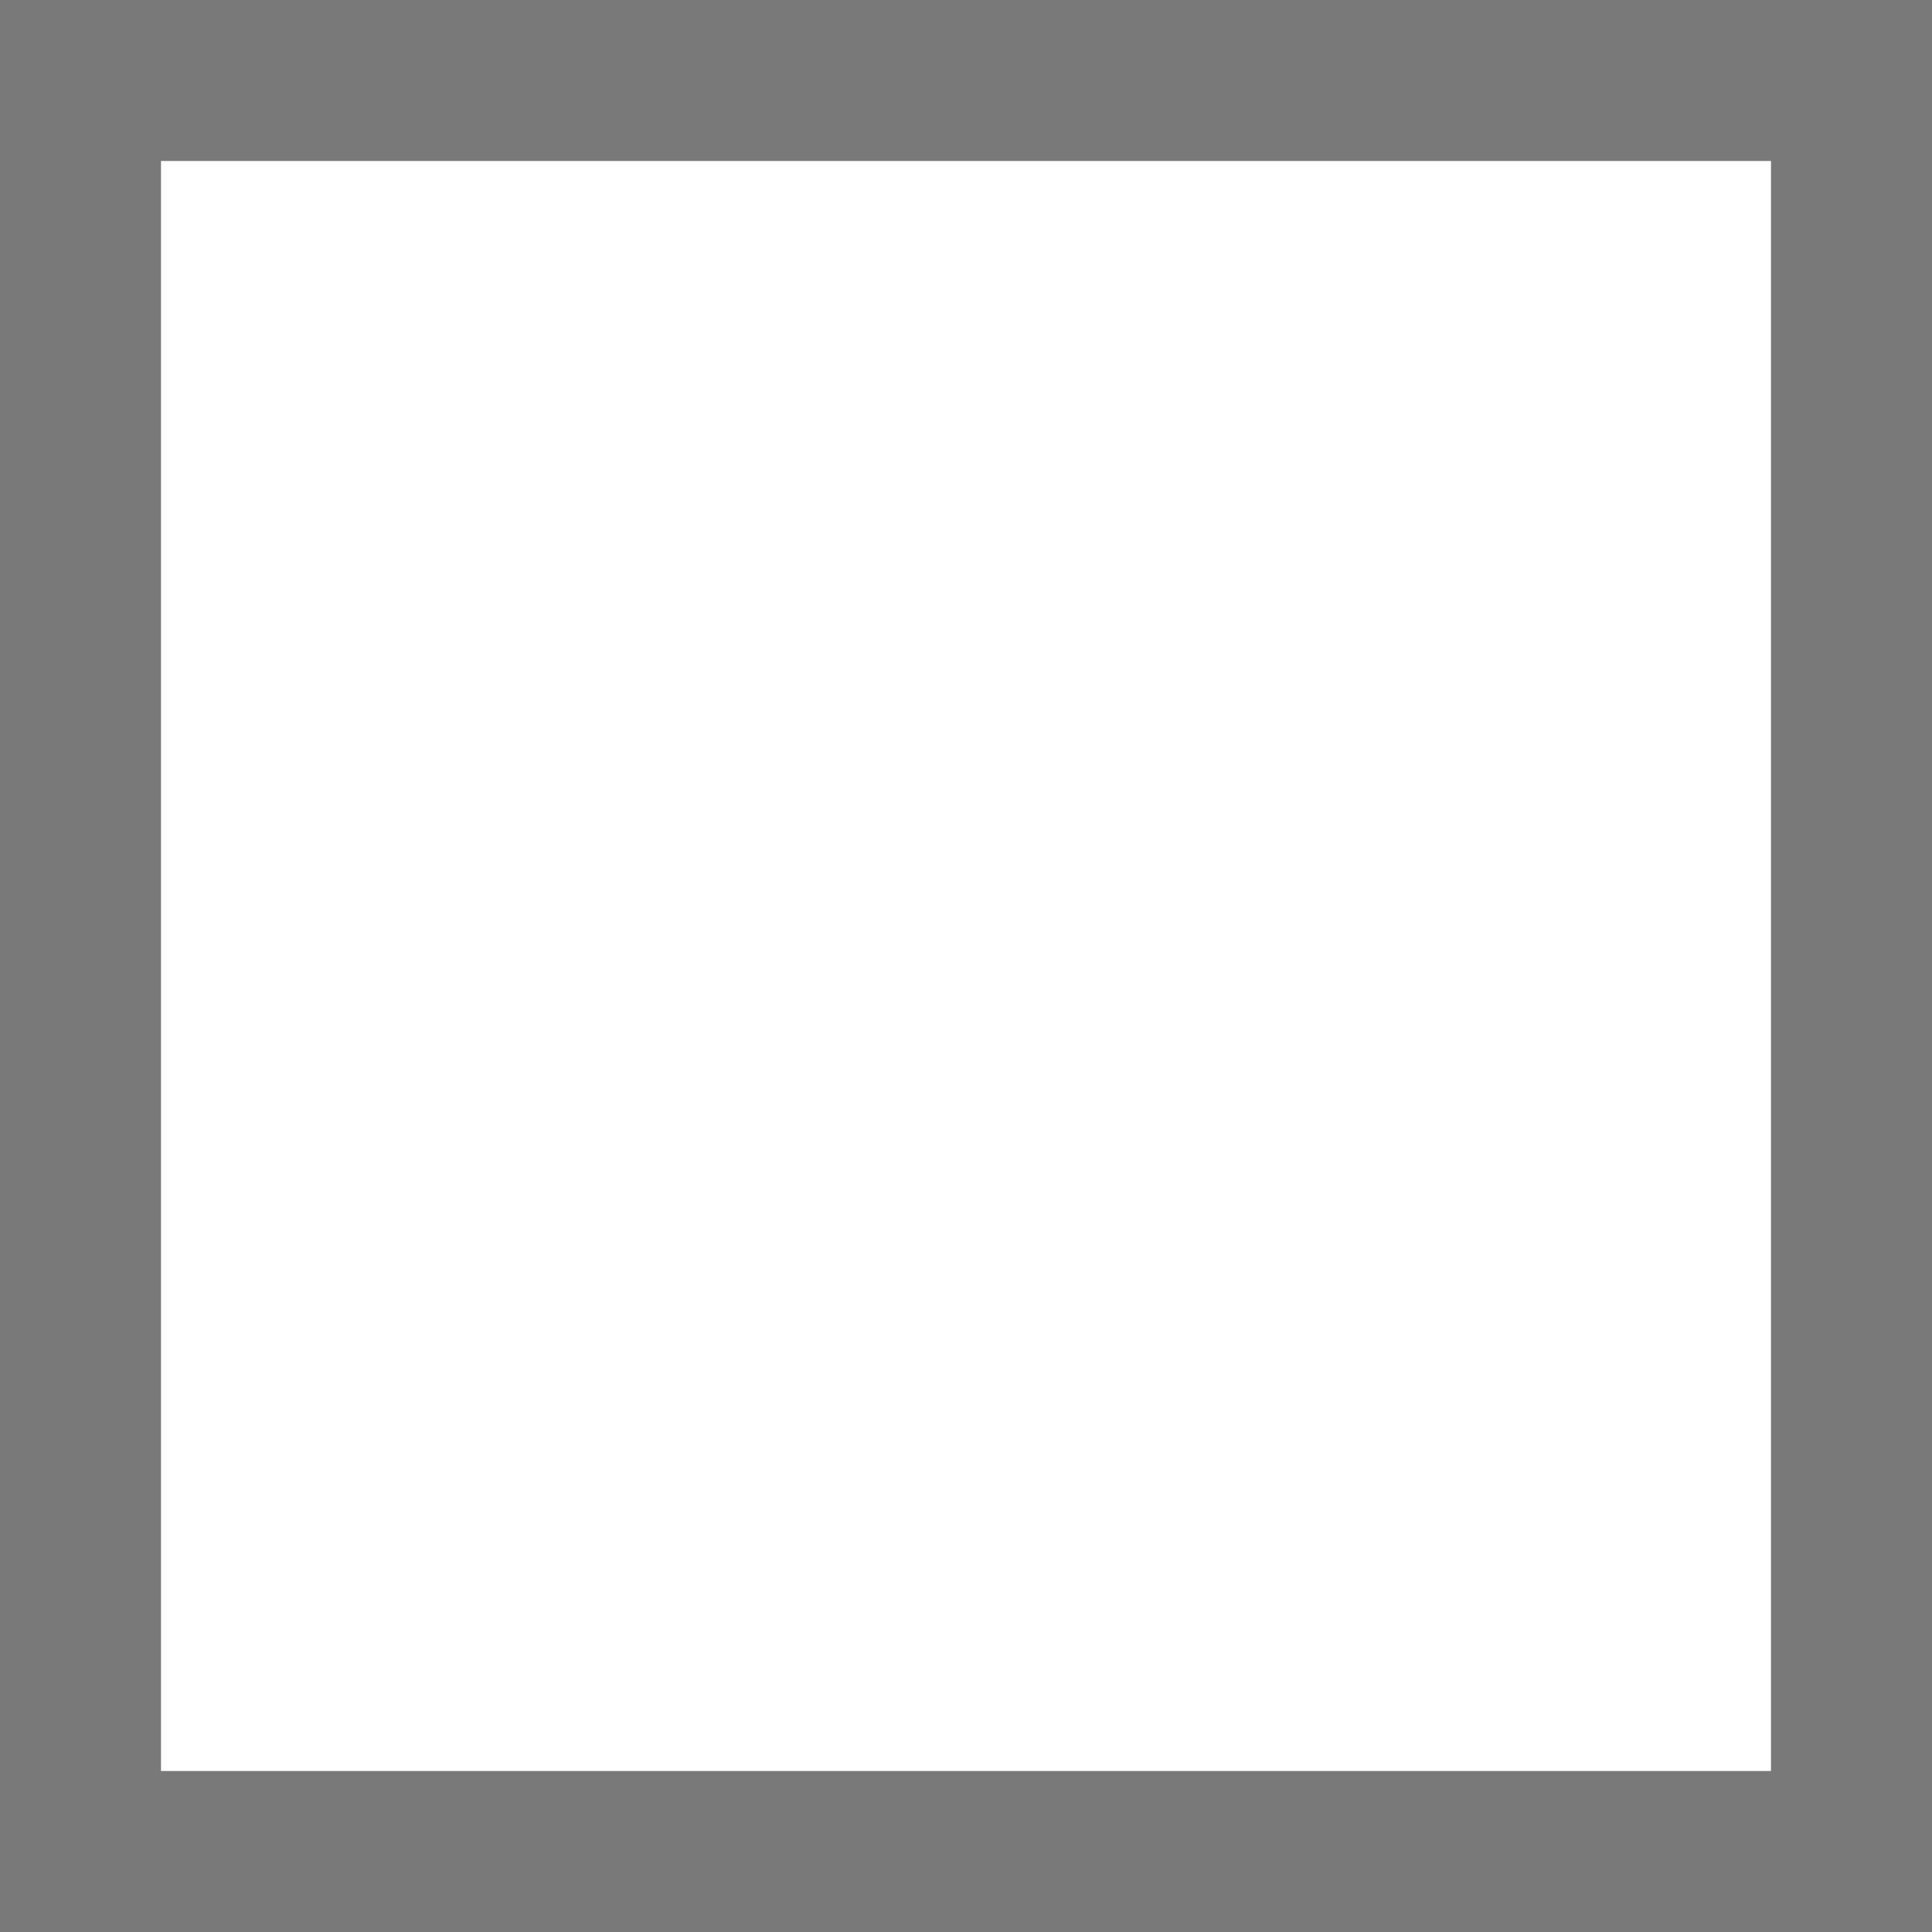
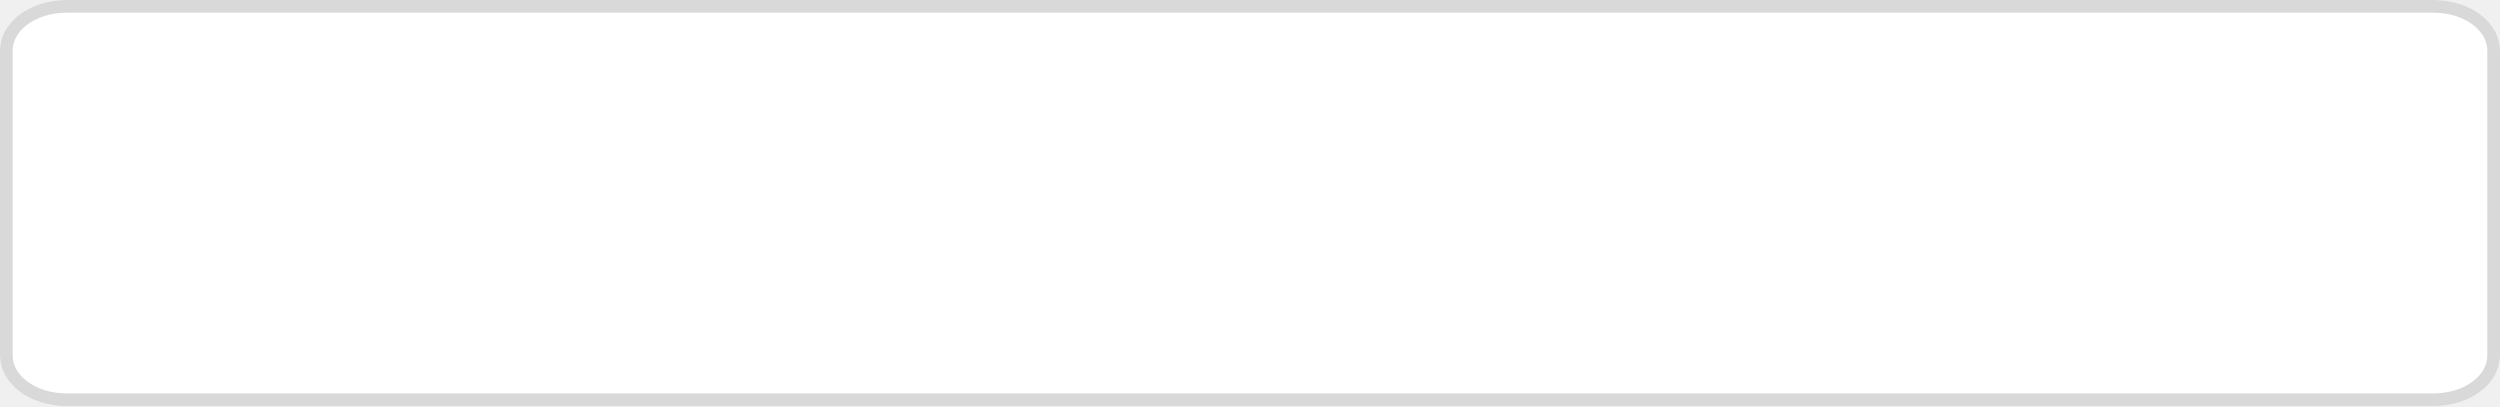
- <svg xmlns="http://www.w3.org/2000/svg" version="1.1" width="12px" height="12px" viewBox="33 1059.5  12 12">
-   <path d="M 33.5 1060  L 44.5 1060  L 44.5 1071  L 33.5 1071  L 33.5 1060  Z " fill-rule="nonzero" fill="#ffffff" stroke="none" />
-   <path d="M 33.5 1060  L 44.5 1060  L 44.5 1071  L 33.5 1071  L 33.5 1060  Z " stroke-width="1" stroke="#797979" fill="none" />
+ <svg xmlns="http://www.w3.org/2000/svg" version="1.1" width="197px" height="32px">
+   <defs>
+     <mask fill="white" id="clip146">
+       <path d="M 0 28  L 0 4  C 0 1.76  2.311 0  5.253 0  L 191.747 0  C 194.689 0  197 1.76  197 4  L 197 28  C 197 30.24  194.689 32  191.747 32  L 103.089 32  L 5.253 32  C 2.311 32  0 30.24  0 28  Z " fill-rule="evenodd" />
+     </mask>
+   </defs>
+   <g transform="matrix(1 0 0 1 -447 -899 )">
+     <path d="M 0 28  L 0 4  C 0 1.76  2.311 0  5.253 0  L 191.747 0  C 194.689 0  197 1.76  197 4  L 197 28  C 197 30.24  194.689 32  191.747 32  L 103.089 32  L 5.253 32  C 2.311 32  0 30.24  0 28  Z " fill-rule="nonzero" fill="#ffffff" stroke="none" transform="matrix(1 0 0 1 447 899 )" />
+     <path d="M 0 28  L 0 4  C 0 1.76  2.311 0  5.253 0  L 191.747 0  C 194.689 0  197 1.76  197 4  L 197 28  C 197 30.24  194.689 32  191.747 32  L 103.089 32  L 5.253 32  C 2.311 32  0 30.24  0 28  Z " stroke-width="2" stroke="#d9d9d9" fill="none" transform="matrix(1 0 0 1 447 899 )" mask="url(#clip146)" />
+   </g>
</svg>
